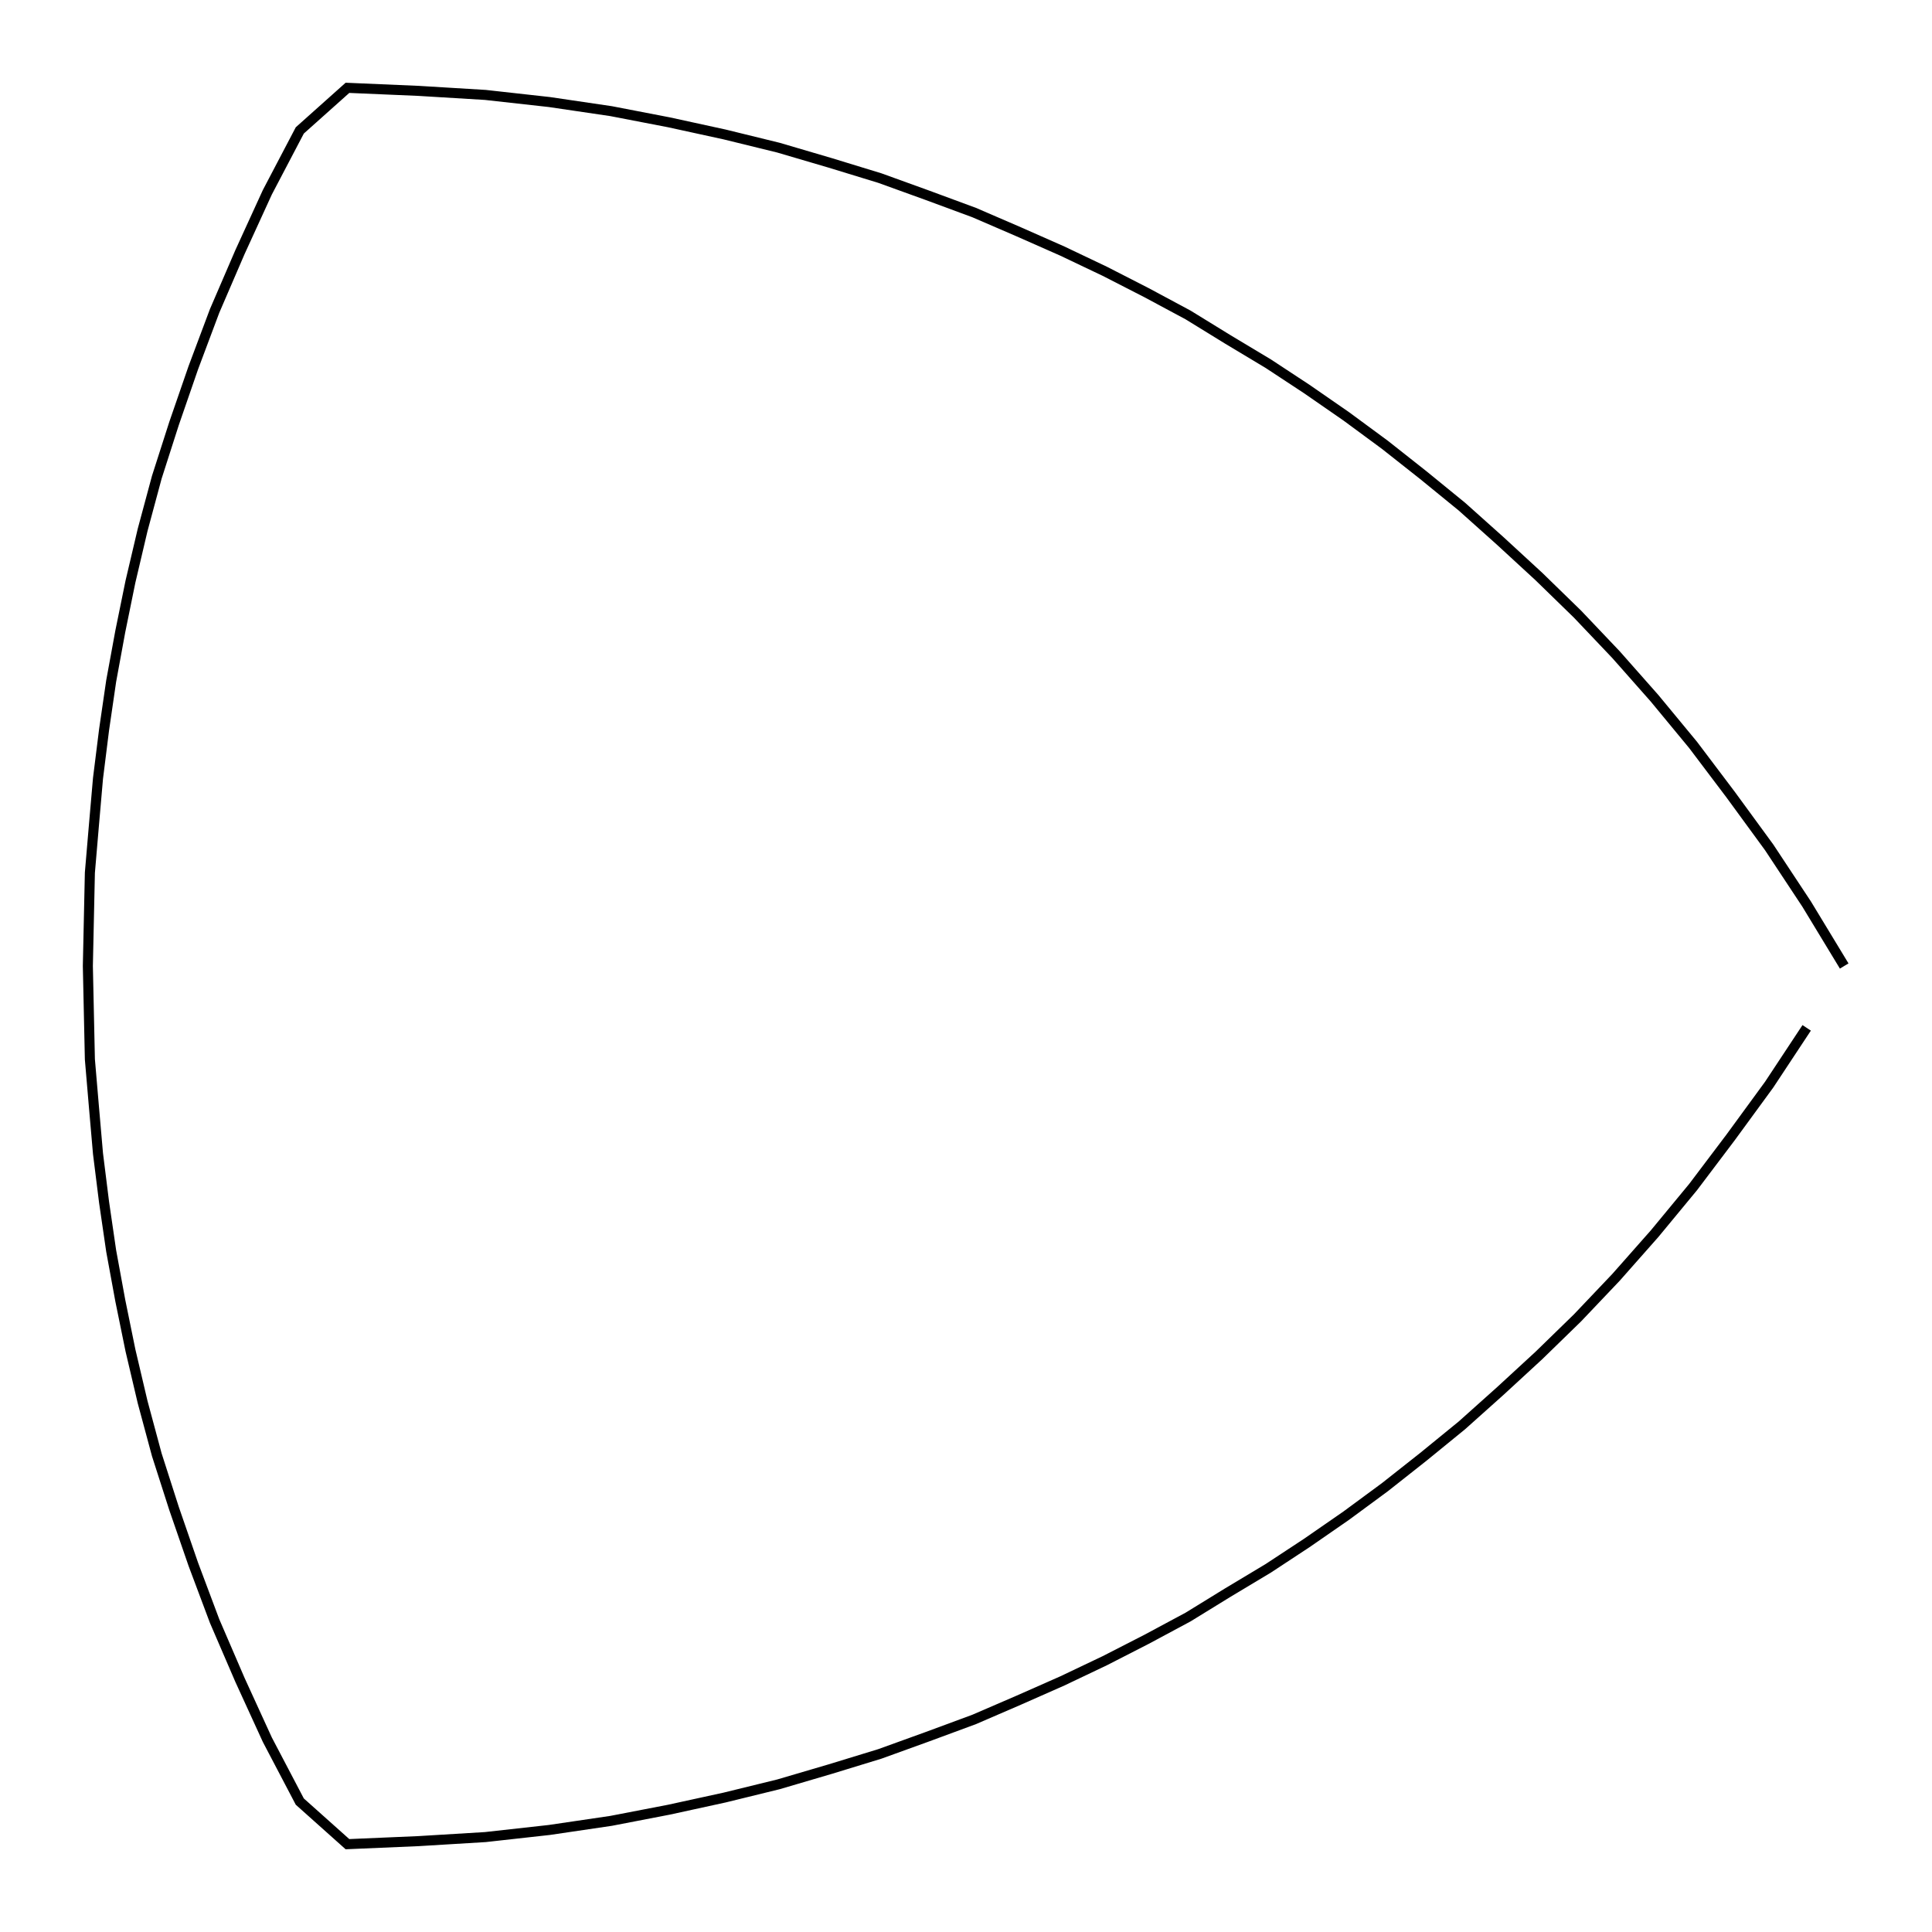
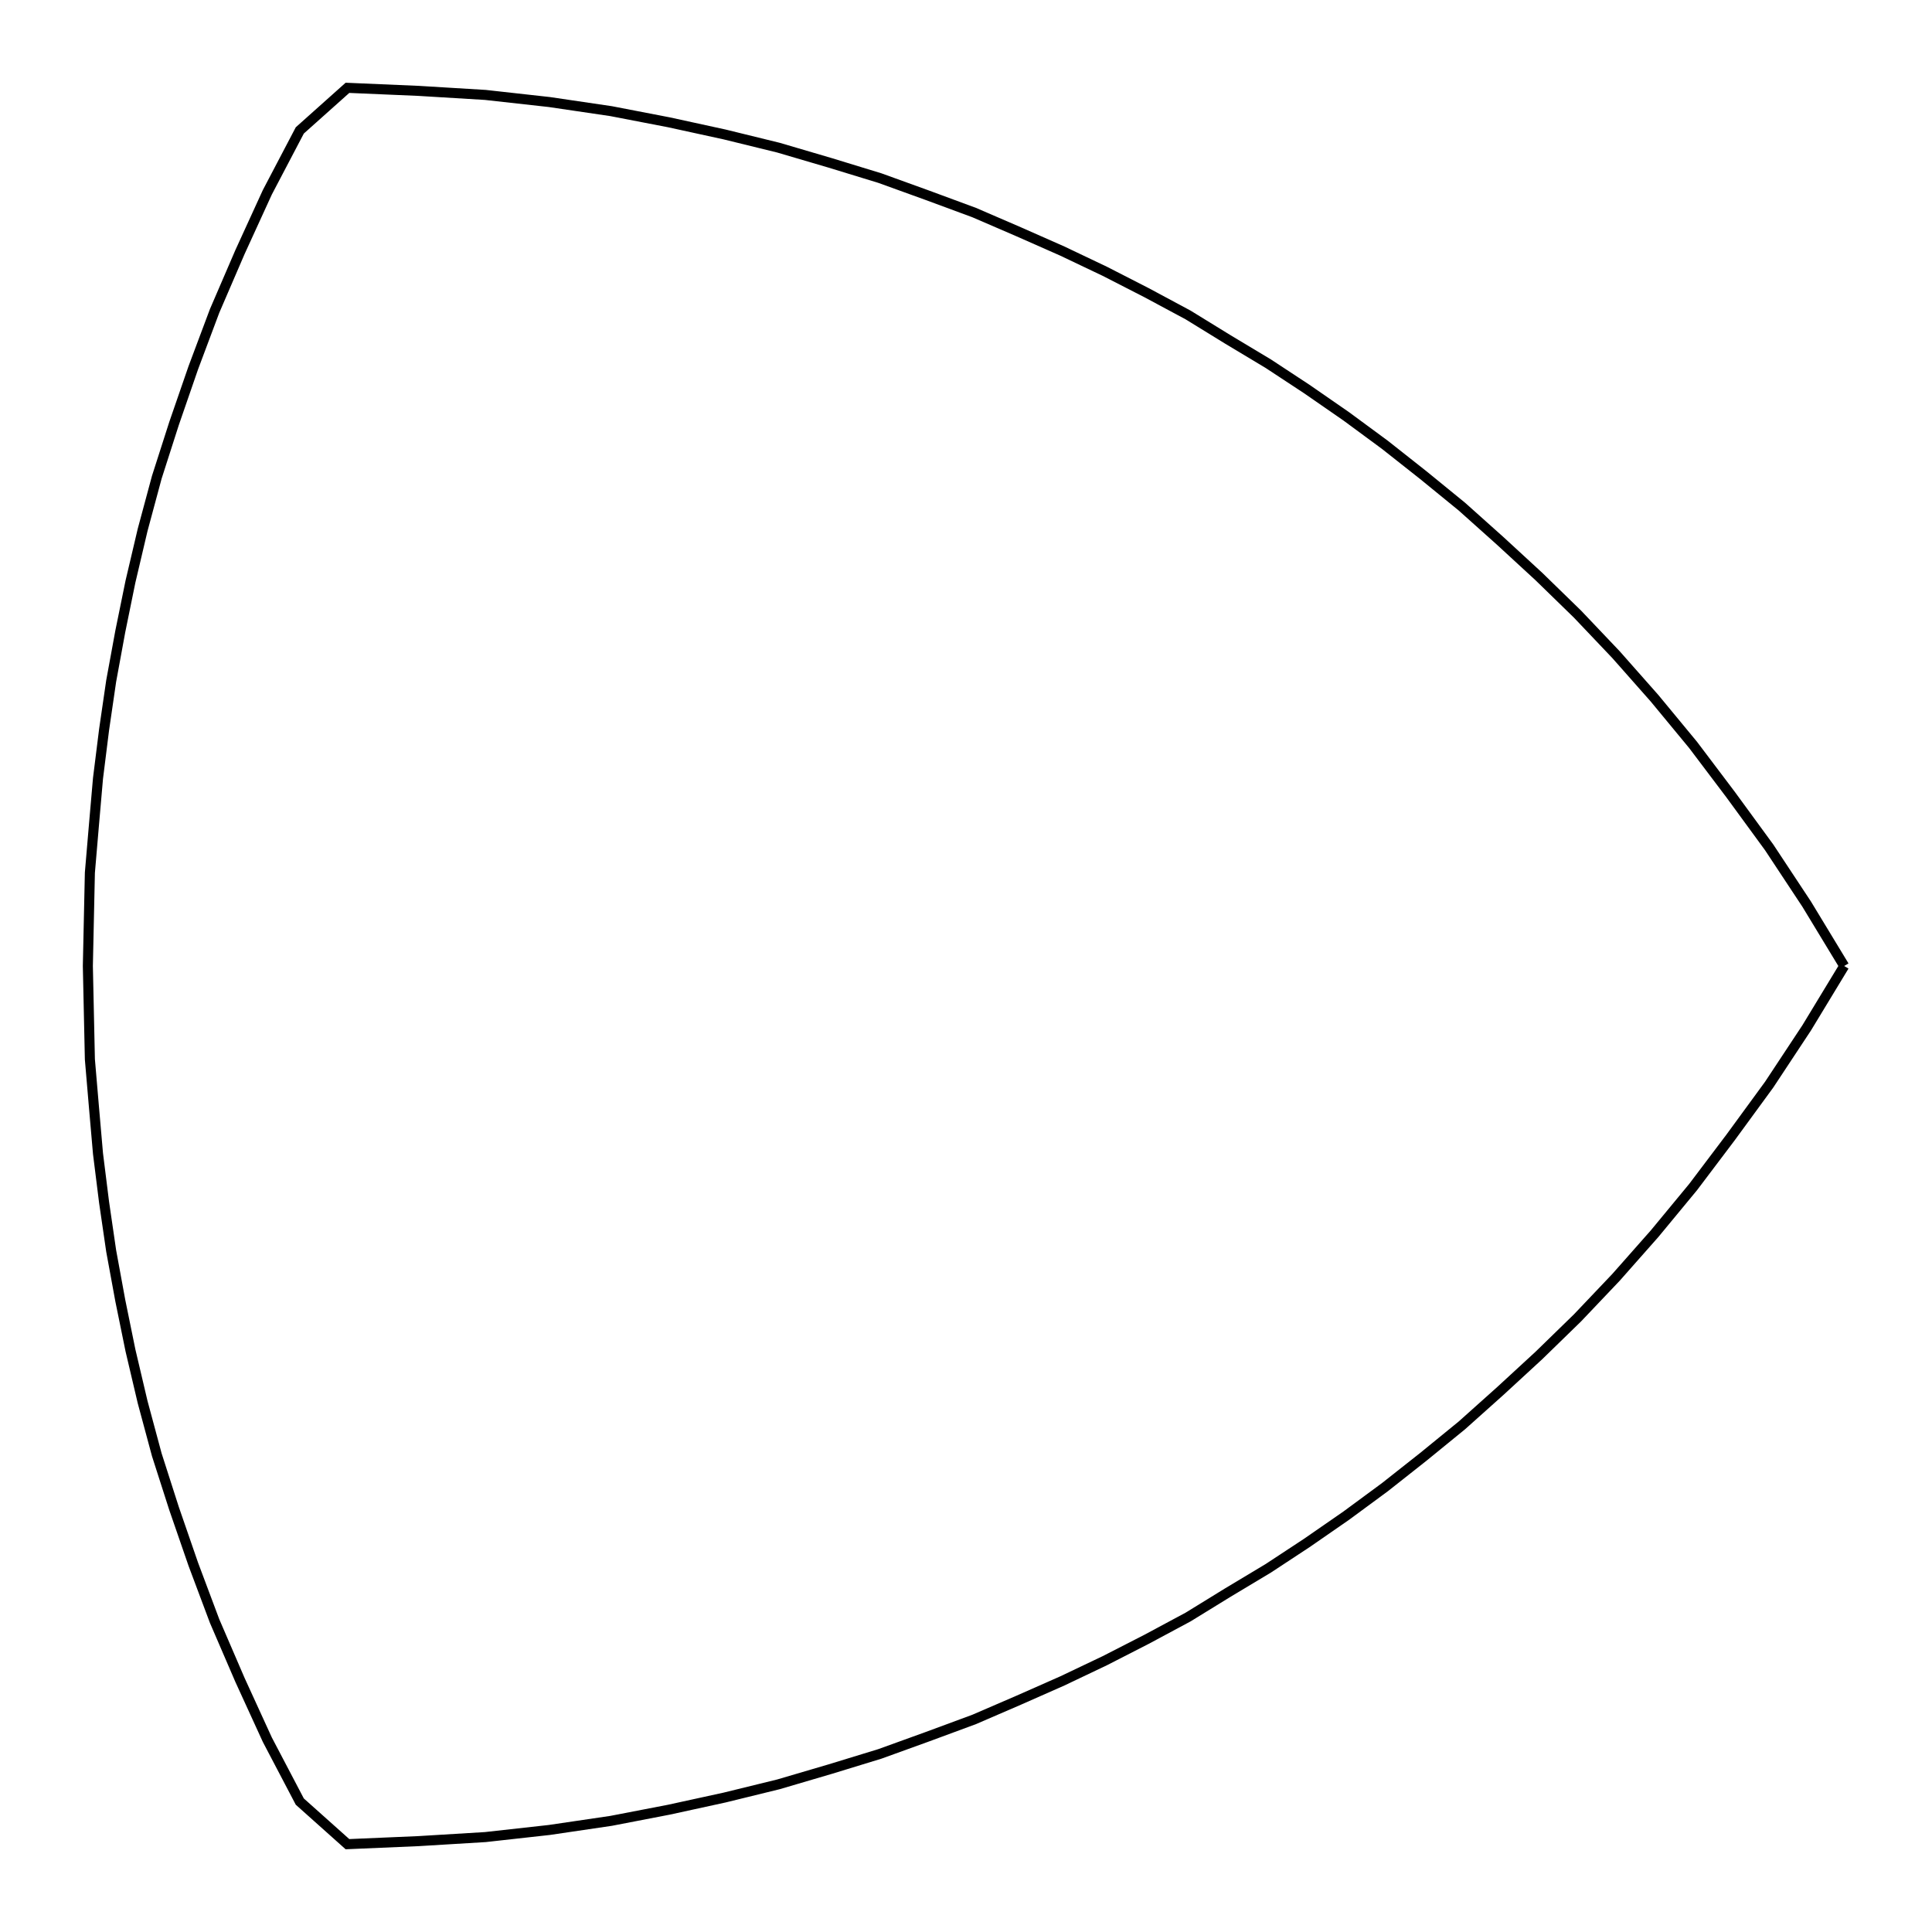
<svg xmlns="http://www.w3.org/2000/svg" width="100.0" height="100.0" viewBox="-47.273 -55.000 110.019 110.000">
  <g fill="none" stroke="black" stroke-width="0.009%" transform="translate(0, 0) scale(57.7461, -57.7461)">
-     <polyline points="1.000,0.000 0.963,0.061 0.926,0.117 0.888,0.169 0.851,0.218 0.813,0.264 0.775,0.307 0.737,0.347 0.699,0.384 0.661,0.419 0.623,0.453 0.585,0.484 0.547,0.514 0.509,0.542 0.470,0.569 0.432,0.594 0.392,0.618 0.353,0.642 0.312,0.664 0.271,0.685 0.229,0.705 0.186,0.724 0.142,0.743 0.096,0.760 0.049,0.777 -0.000,0.792 -0.051,0.807 -0.104,0.820 -0.159,0.832 -0.216,0.843 -0.277,0.852 -0.340,0.859 -0.406,0.863 -0.476,0.866 -0.523,0.824 -0.555,0.763 -0.582,0.704 -0.607,0.646 -0.628,0.590 -0.647,0.535 -0.664,0.482 -0.678,0.430 -0.690,0.379 -0.700,0.330 -0.709,0.281 -0.716,0.233 -0.722,0.185 -0.726,0.139 -0.730,0.092 -0.731,0.046 -0.732,-0.000 -0.731,-0.046 -0.730,-0.092 -0.726,-0.139 -0.722,-0.185 -0.716,-0.233 -0.709,-0.281 -0.700,-0.330 -0.690,-0.379 -0.678,-0.430 -0.664,-0.482 -0.647,-0.535 -0.628,-0.590 -0.607,-0.646 -0.582,-0.704 -0.555,-0.763 -0.523,-0.824 -0.476,-0.866 -0.406,-0.863 -0.340,-0.859 -0.277,-0.852 -0.216,-0.843 -0.159,-0.832 -0.104,-0.820 -0.051,-0.807 -0.000,-0.792 0.049,-0.777 0.096,-0.760 0.142,-0.743 0.186,-0.724 0.229,-0.705 0.271,-0.685 0.312,-0.664 0.353,-0.642 0.392,-0.618 0.432,-0.594 0.470,-0.569 0.509,-0.542 0.547,-0.514 0.585,-0.484 0.623,-0.453 0.661,-0.419 0.699,-0.384 0.737,-0.347 0.775,-0.307 0.813,-0.264 0.851,-0.218 0.888,-0.169 0.926,-0.117 0.963,-0.061" />
+     <polyline points="1.000,0.000 0.963,0.061 0.926,0.117 0.888,0.169 0.851,0.218 0.813,0.264 0.775,0.307 0.737,0.347 0.699,0.384 0.661,0.419 0.623,0.453 0.585,0.484 0.547,0.514 0.509,0.542 0.470,0.569 0.432,0.594 0.392,0.618 0.353,0.642 0.312,0.664 0.271,0.685 0.229,0.705 0.186,0.724 0.142,0.743 0.096,0.760 0.049,0.777 -0.000,0.792 -0.051,0.807 -0.104,0.820 -0.159,0.832 -0.216,0.843 -0.277,0.852 -0.340,0.859 -0.406,0.863 -0.476,0.866 -0.523,0.824 -0.555,0.763 -0.582,0.704 -0.607,0.646 -0.628,0.590 -0.647,0.535 -0.664,0.482 -0.678,0.430 -0.690,0.379 -0.700,0.330 -0.709,0.281 -0.716,0.233 -0.722,0.185 -0.726,0.139 -0.730,0.092 -0.731,0.046 -0.732,-0.000 -0.731,-0.046 -0.730,-0.092 -0.726,-0.139 -0.722,-0.185 -0.716,-0.233 -0.709,-0.281 -0.700,-0.330 -0.690,-0.379 -0.678,-0.430 -0.664,-0.482 -0.647,-0.535 -0.628,-0.590 -0.607,-0.646 -0.582,-0.704 -0.555,-0.763 -0.523,-0.824 -0.476,-0.866 -0.406,-0.863 -0.340,-0.859 -0.277,-0.852 -0.216,-0.843 -0.159,-0.832 -0.104,-0.820 -0.051,-0.807 -0.000,-0.792 0.049,-0.777 0.096,-0.760 0.142,-0.743 0.186,-0.724 0.229,-0.705 0.271,-0.685 0.312,-0.664 0.353,-0.642 0.392,-0.618 0.432,-0.594 0.470,-0.569 0.509,-0.542 0.547,-0.514 0.585,-0.484 0.623,-0.453 0.661,-0.419 0.699,-0.384 0.737,-0.347 0.775,-0.307 0.813,-0.264 0.851,-0.218 0.888,-0.169 0.926,-0.117 0.963,-0.061 1.000,0.000" />
  </g>
</svg>
